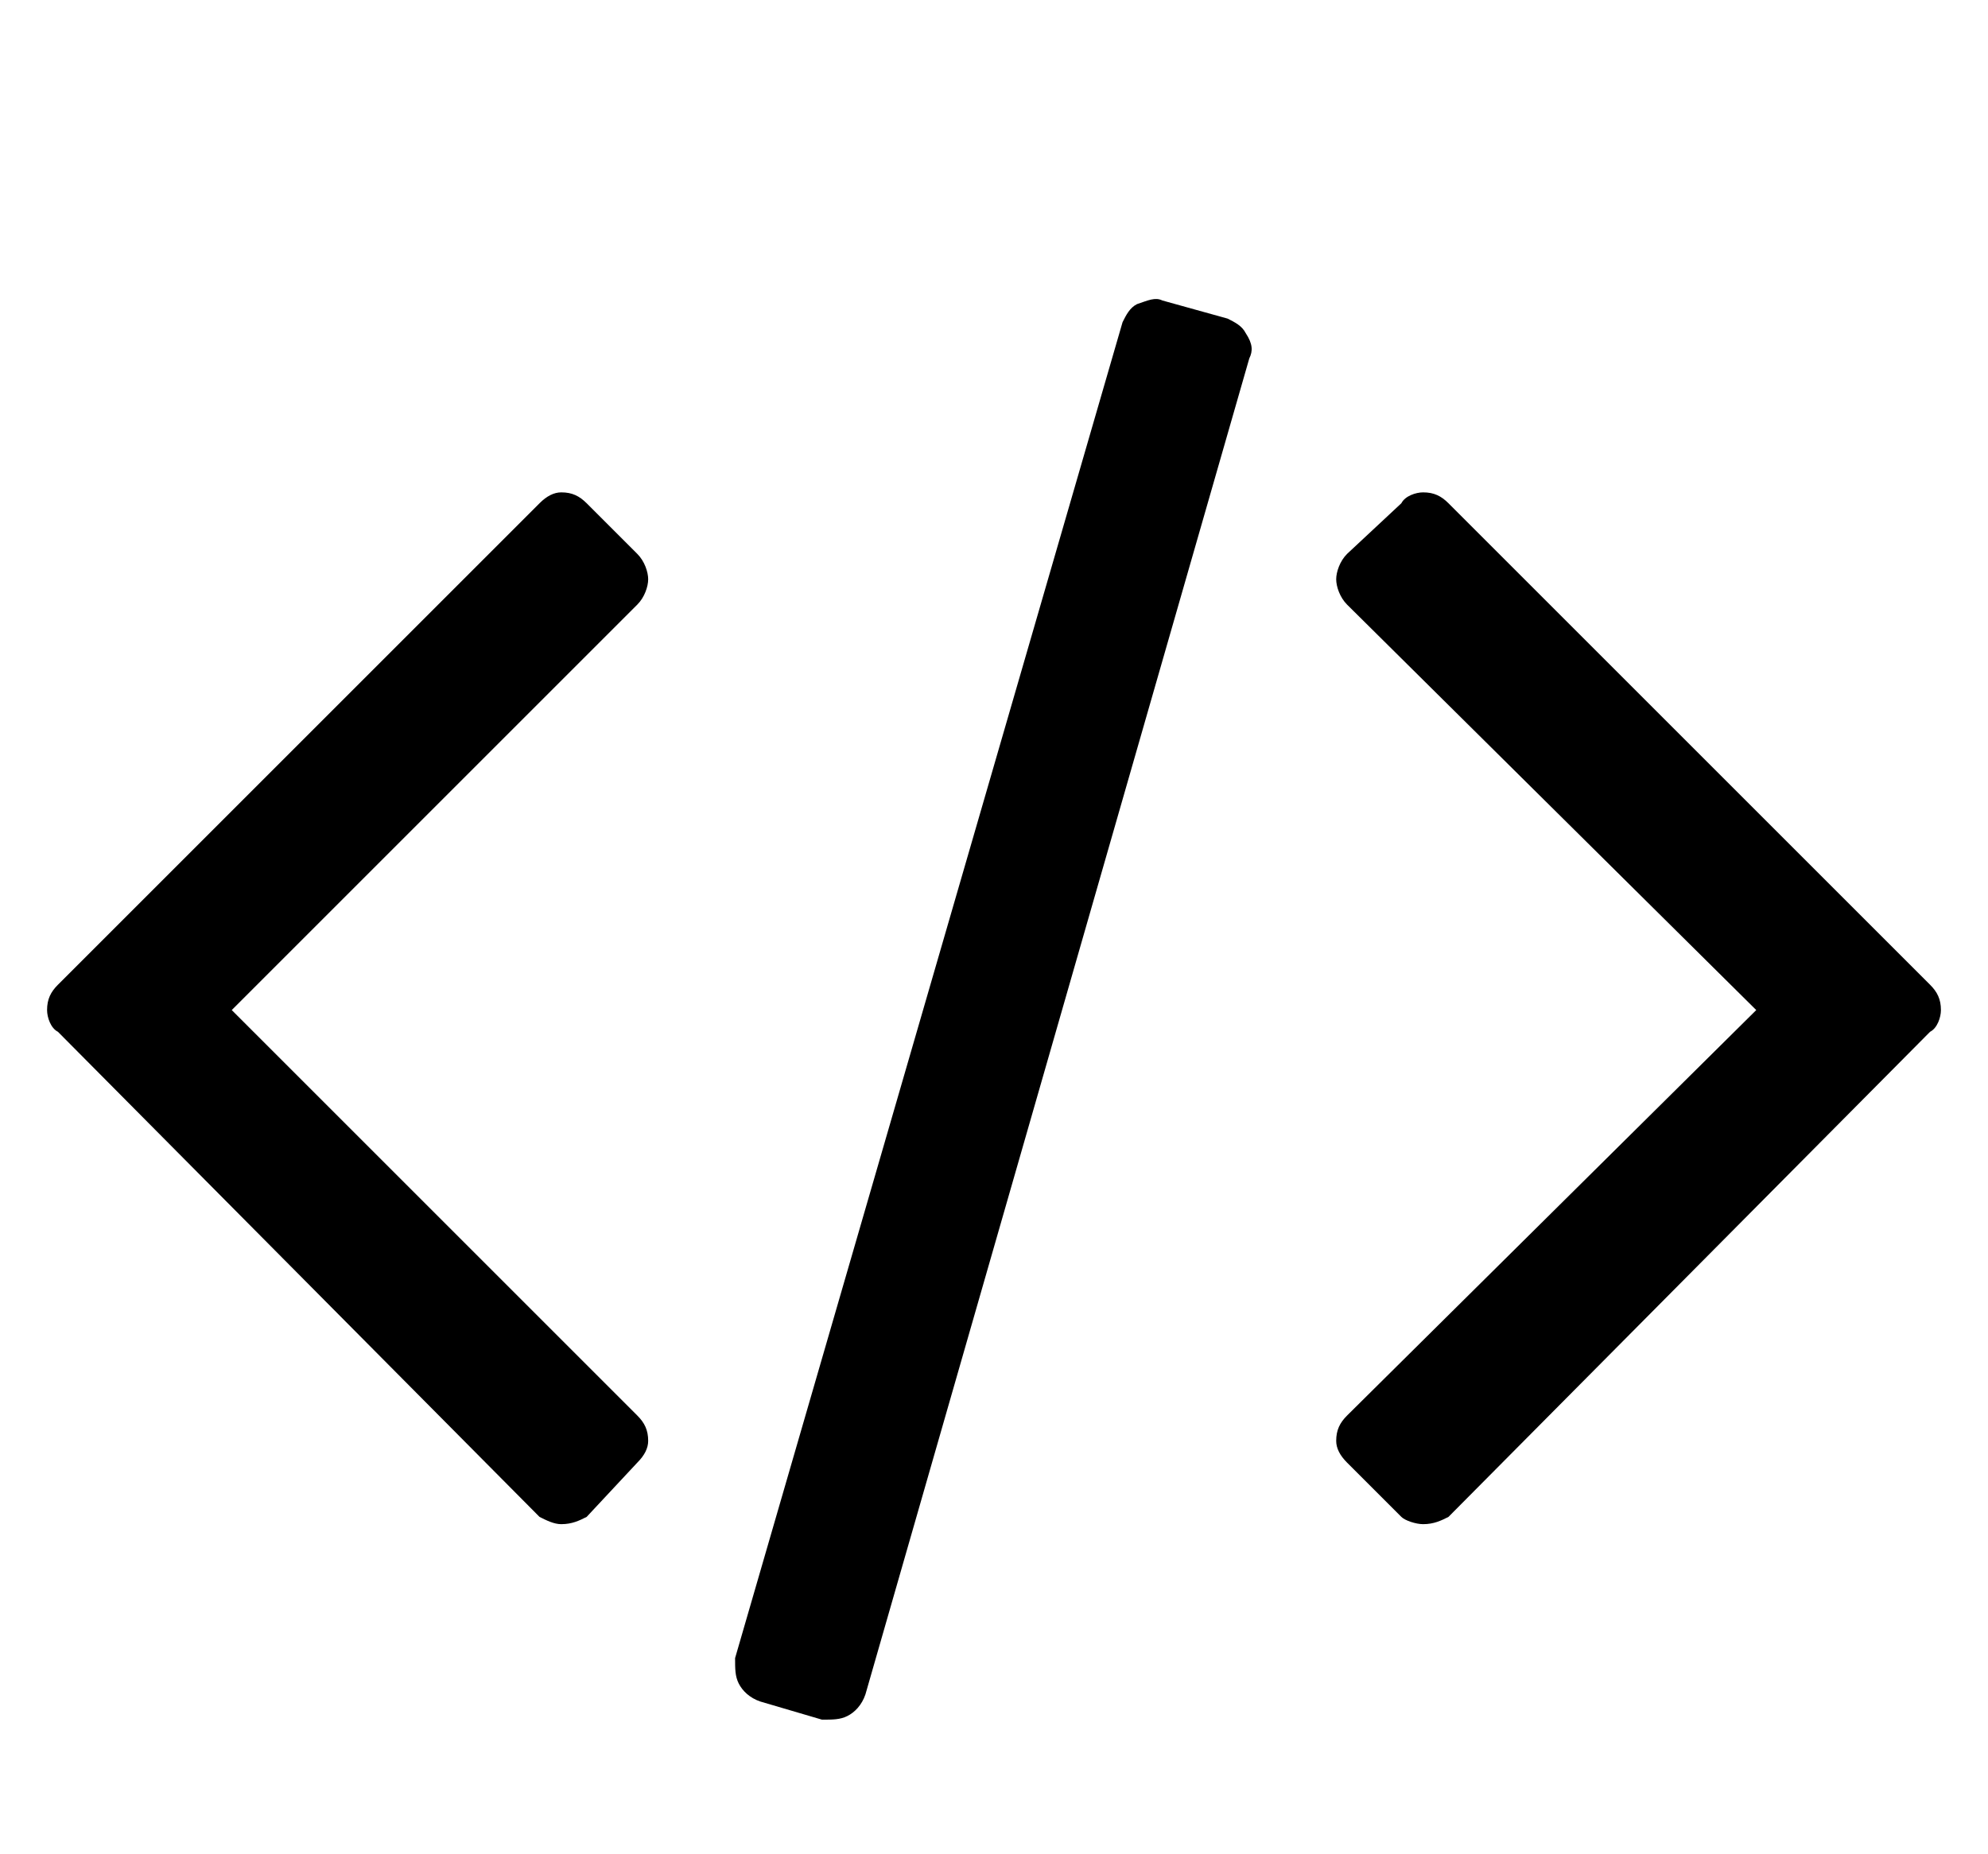
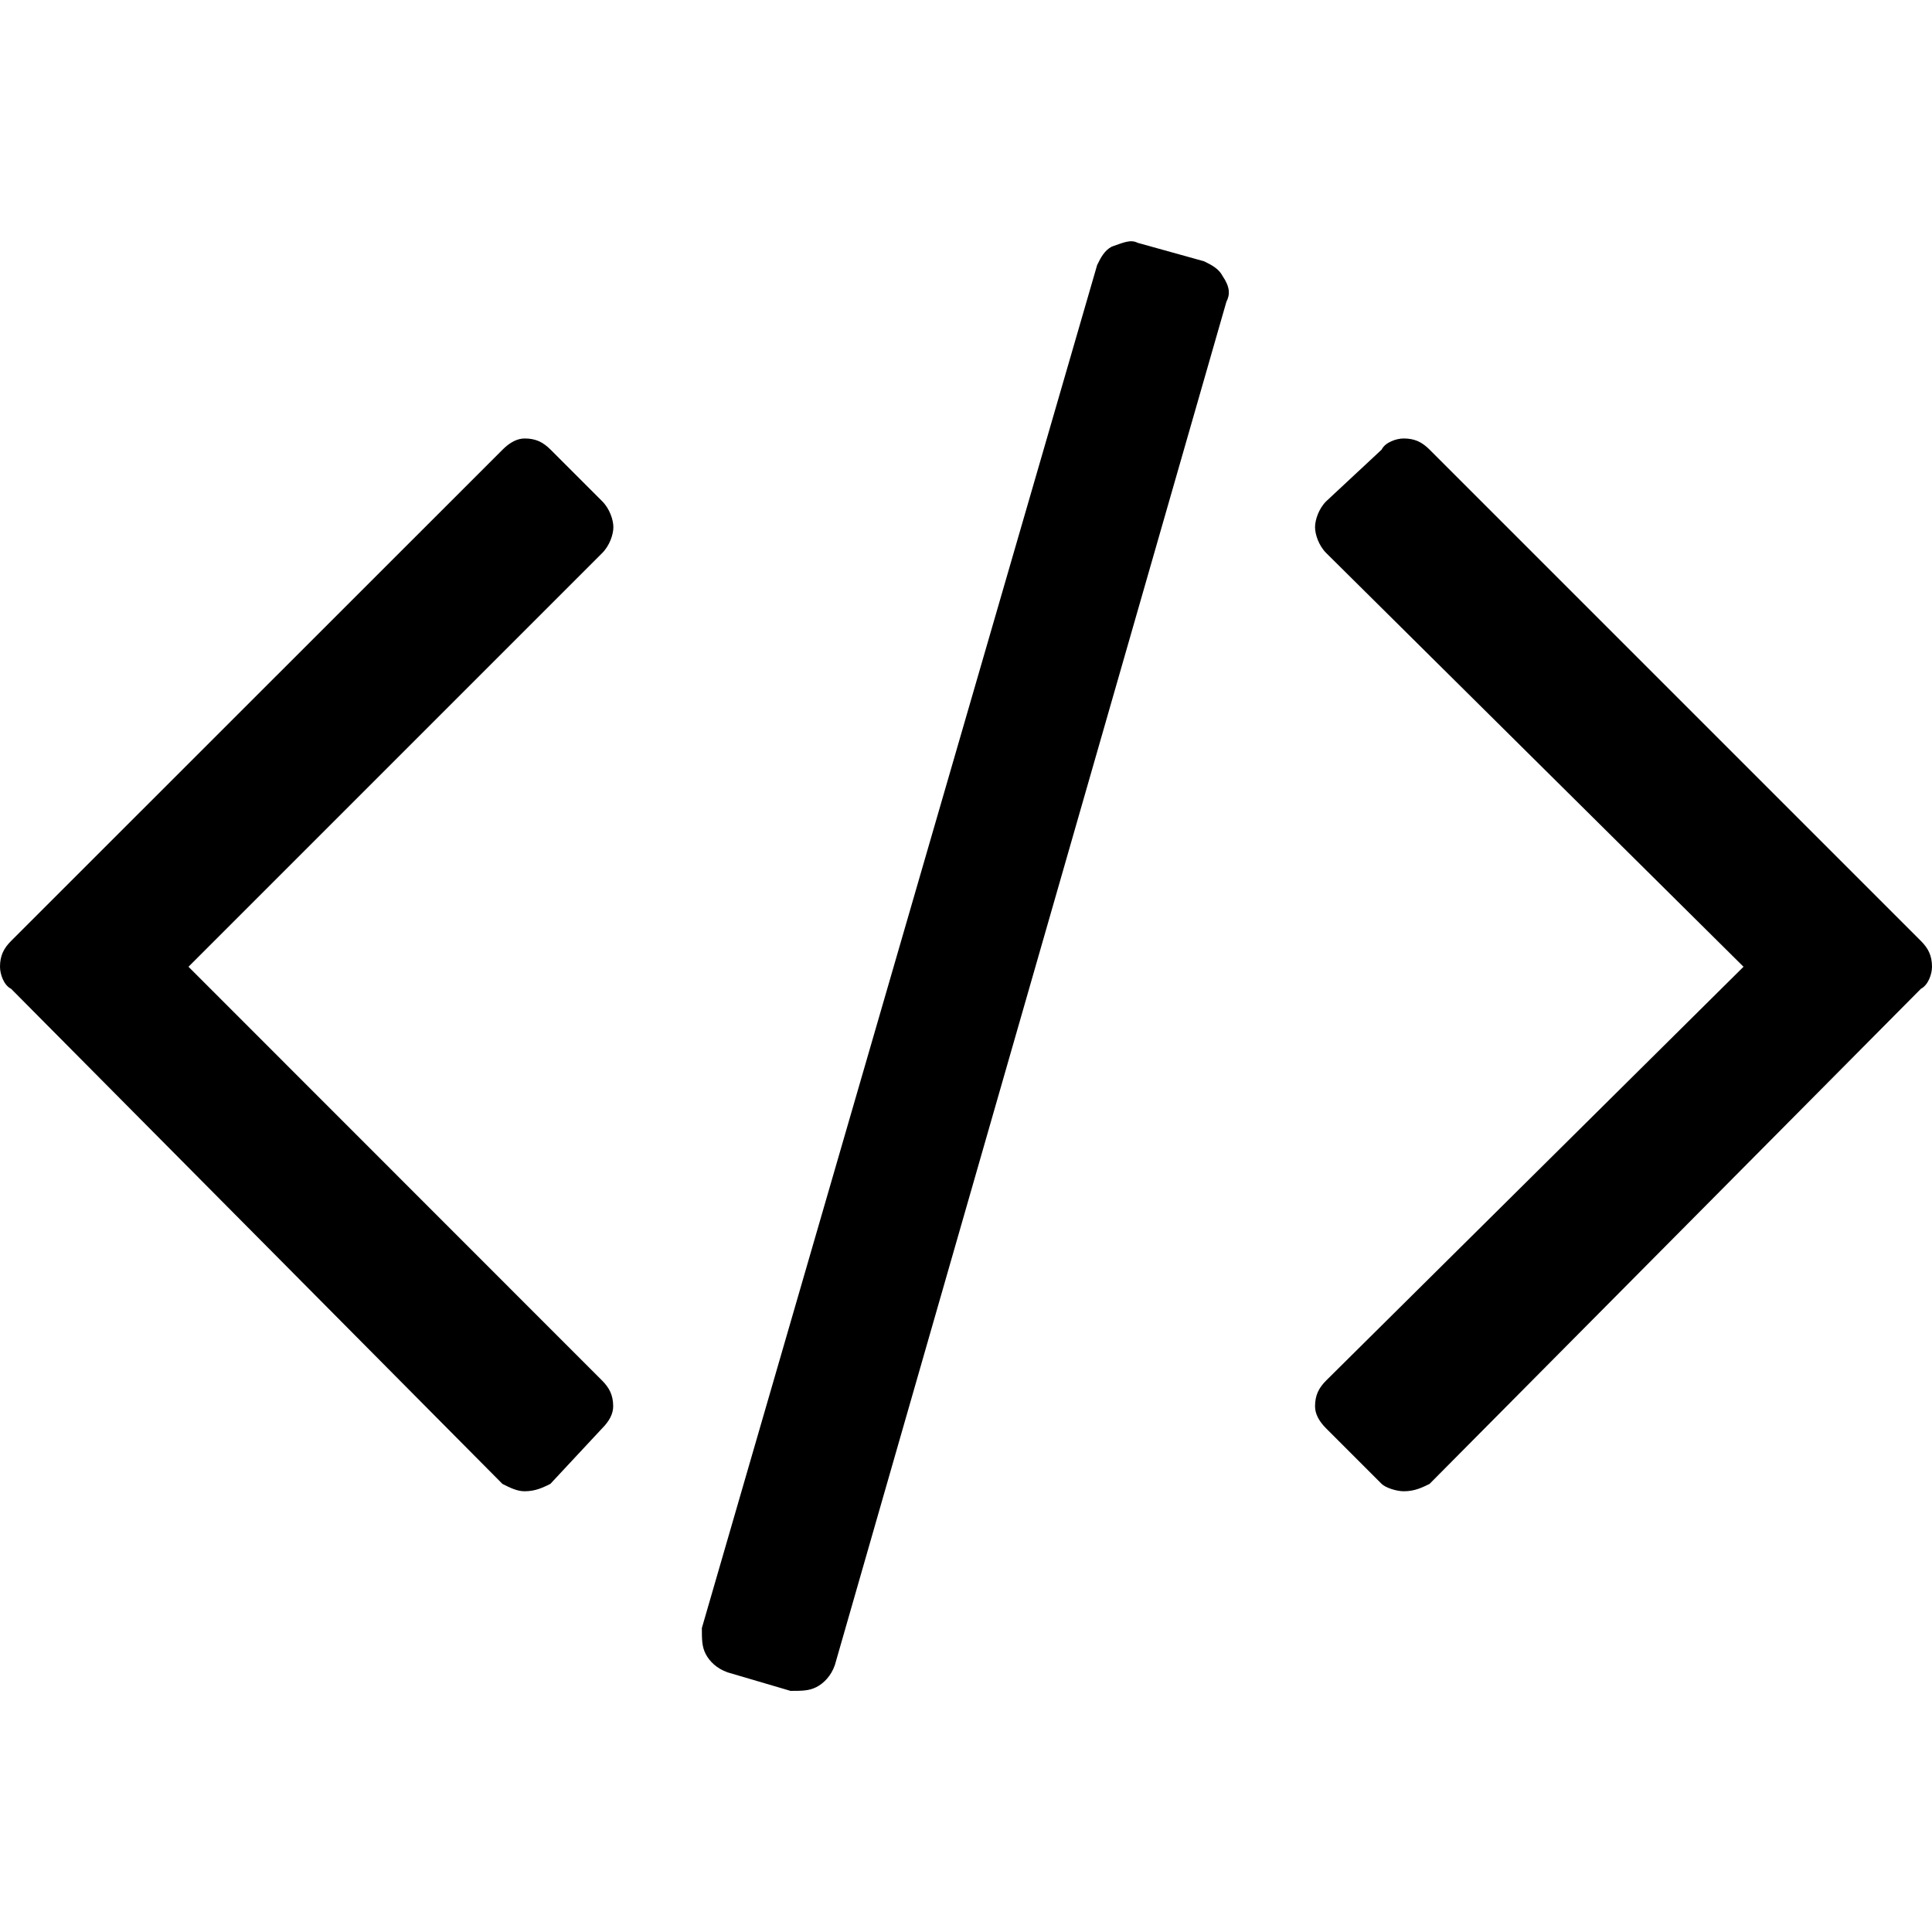
- <svg xmlns="http://www.w3.org/2000/svg" viewBox="0 0 1098 1024">
-   <path class="path1" d="M26 558c0 4 2 10 6 12l266 268c4 2 8 4 12 4 6 0 10-2 14-4l28-30c4-4 6-8 6-12 0-6-2-10-6-14l-224-224 224-224c4-4 6-10 6-14s-2-10-6-14l-28-28c-4-4-8-6-14-6-4 0-8 2-12 6l-266 266c-4 4-6 8-6 14zM406 916c0 6 0 10 2 14s6 8 12 10l34 10c6 0 10 0 14-2s8-6 10-12l212-738c2-4 2-8-2-14-2-4-6-6-10-8l-36-10c-4-2-8 0-14 2-4 2-6 6-8 10zM738 796c0 4 2 8 6 12l30 30c2 2 8 4 12 4 6 0 10-2 14-4l266-268c4-2 6-8 6-12 0-6-2-10-6-14l-266-266c-4-4-8-6-14-6-4 0-10 2-12 6l-30 28c-4 4-6 10-6 14s2 10 6 14l226 224-226 224c-4 4-6 8-6 14z" />
+ <svg xmlns="http://www.w3.org/2000/svg" viewBox="0 0 1024 1024">
+   <path d="M0 512.4c0 3.9 2 9.8 5.9 11.7l260.4 262.4c3.9 2 7.8 3.9 11.7 3.9 5.9 0 9.8-2 13.7-3.9l27.4-29.4c3.9-3.9 5.9-7.8 5.9-11.7 0-5.9-2-9.8-5.9-13.7L99.9 512.4l219.3-219.3c3.9-3.9 5.9-9.8 5.9-13.7 0-3.9-2-9.8-5.9-13.7l-27.4-27.4c-3.9-3.9-7.8-5.9-13.7-5.9-3.9 0-7.8 2-11.7 5.9L5.9 498.7C2 502.6 0 506.5 0 512.4zm372 350.5c0 5.9 0 9.8 2 13.7 2 3.9 5.9 7.8 11.7 9.8l33.3 9.8c5.9 0 9.8 0 13.7-2 3.9-2 7.8-5.9 9.8-11.7L650 160c2-3.9 2-7.8-2-13.7-2-3.9-5.9-5.9-9.8-7.8l-35.2-9.8c-3.9-2-7.8 0-13.7 2-3.9 2-5.9 5.9-7.8 9.8L372 862.9zm325-117.5c0 3.9 2 7.8 5.9 11.7l29.4 29.4c2 2 7.8 3.9 11.7 3.9 5.9 0 9.8-2 13.7-3.9l260.4-262.4c3.9-2 5.9-7.8 5.9-11.7 0-5.9-2-9.8-5.9-13.7L757.7 238.3c-3.9-3.9-7.8-5.9-13.7-5.9-3.9 0-9.8 2-11.7 5.9l-29.4 27.4c-3.9 3.9-5.9 9.8-5.9 13.7 0 3.9 2 9.8 5.9 13.7l221.2 219.3-221.2 219.3c-3.9 3.9-5.9 7.8-5.9 13.7z" />
</svg>
